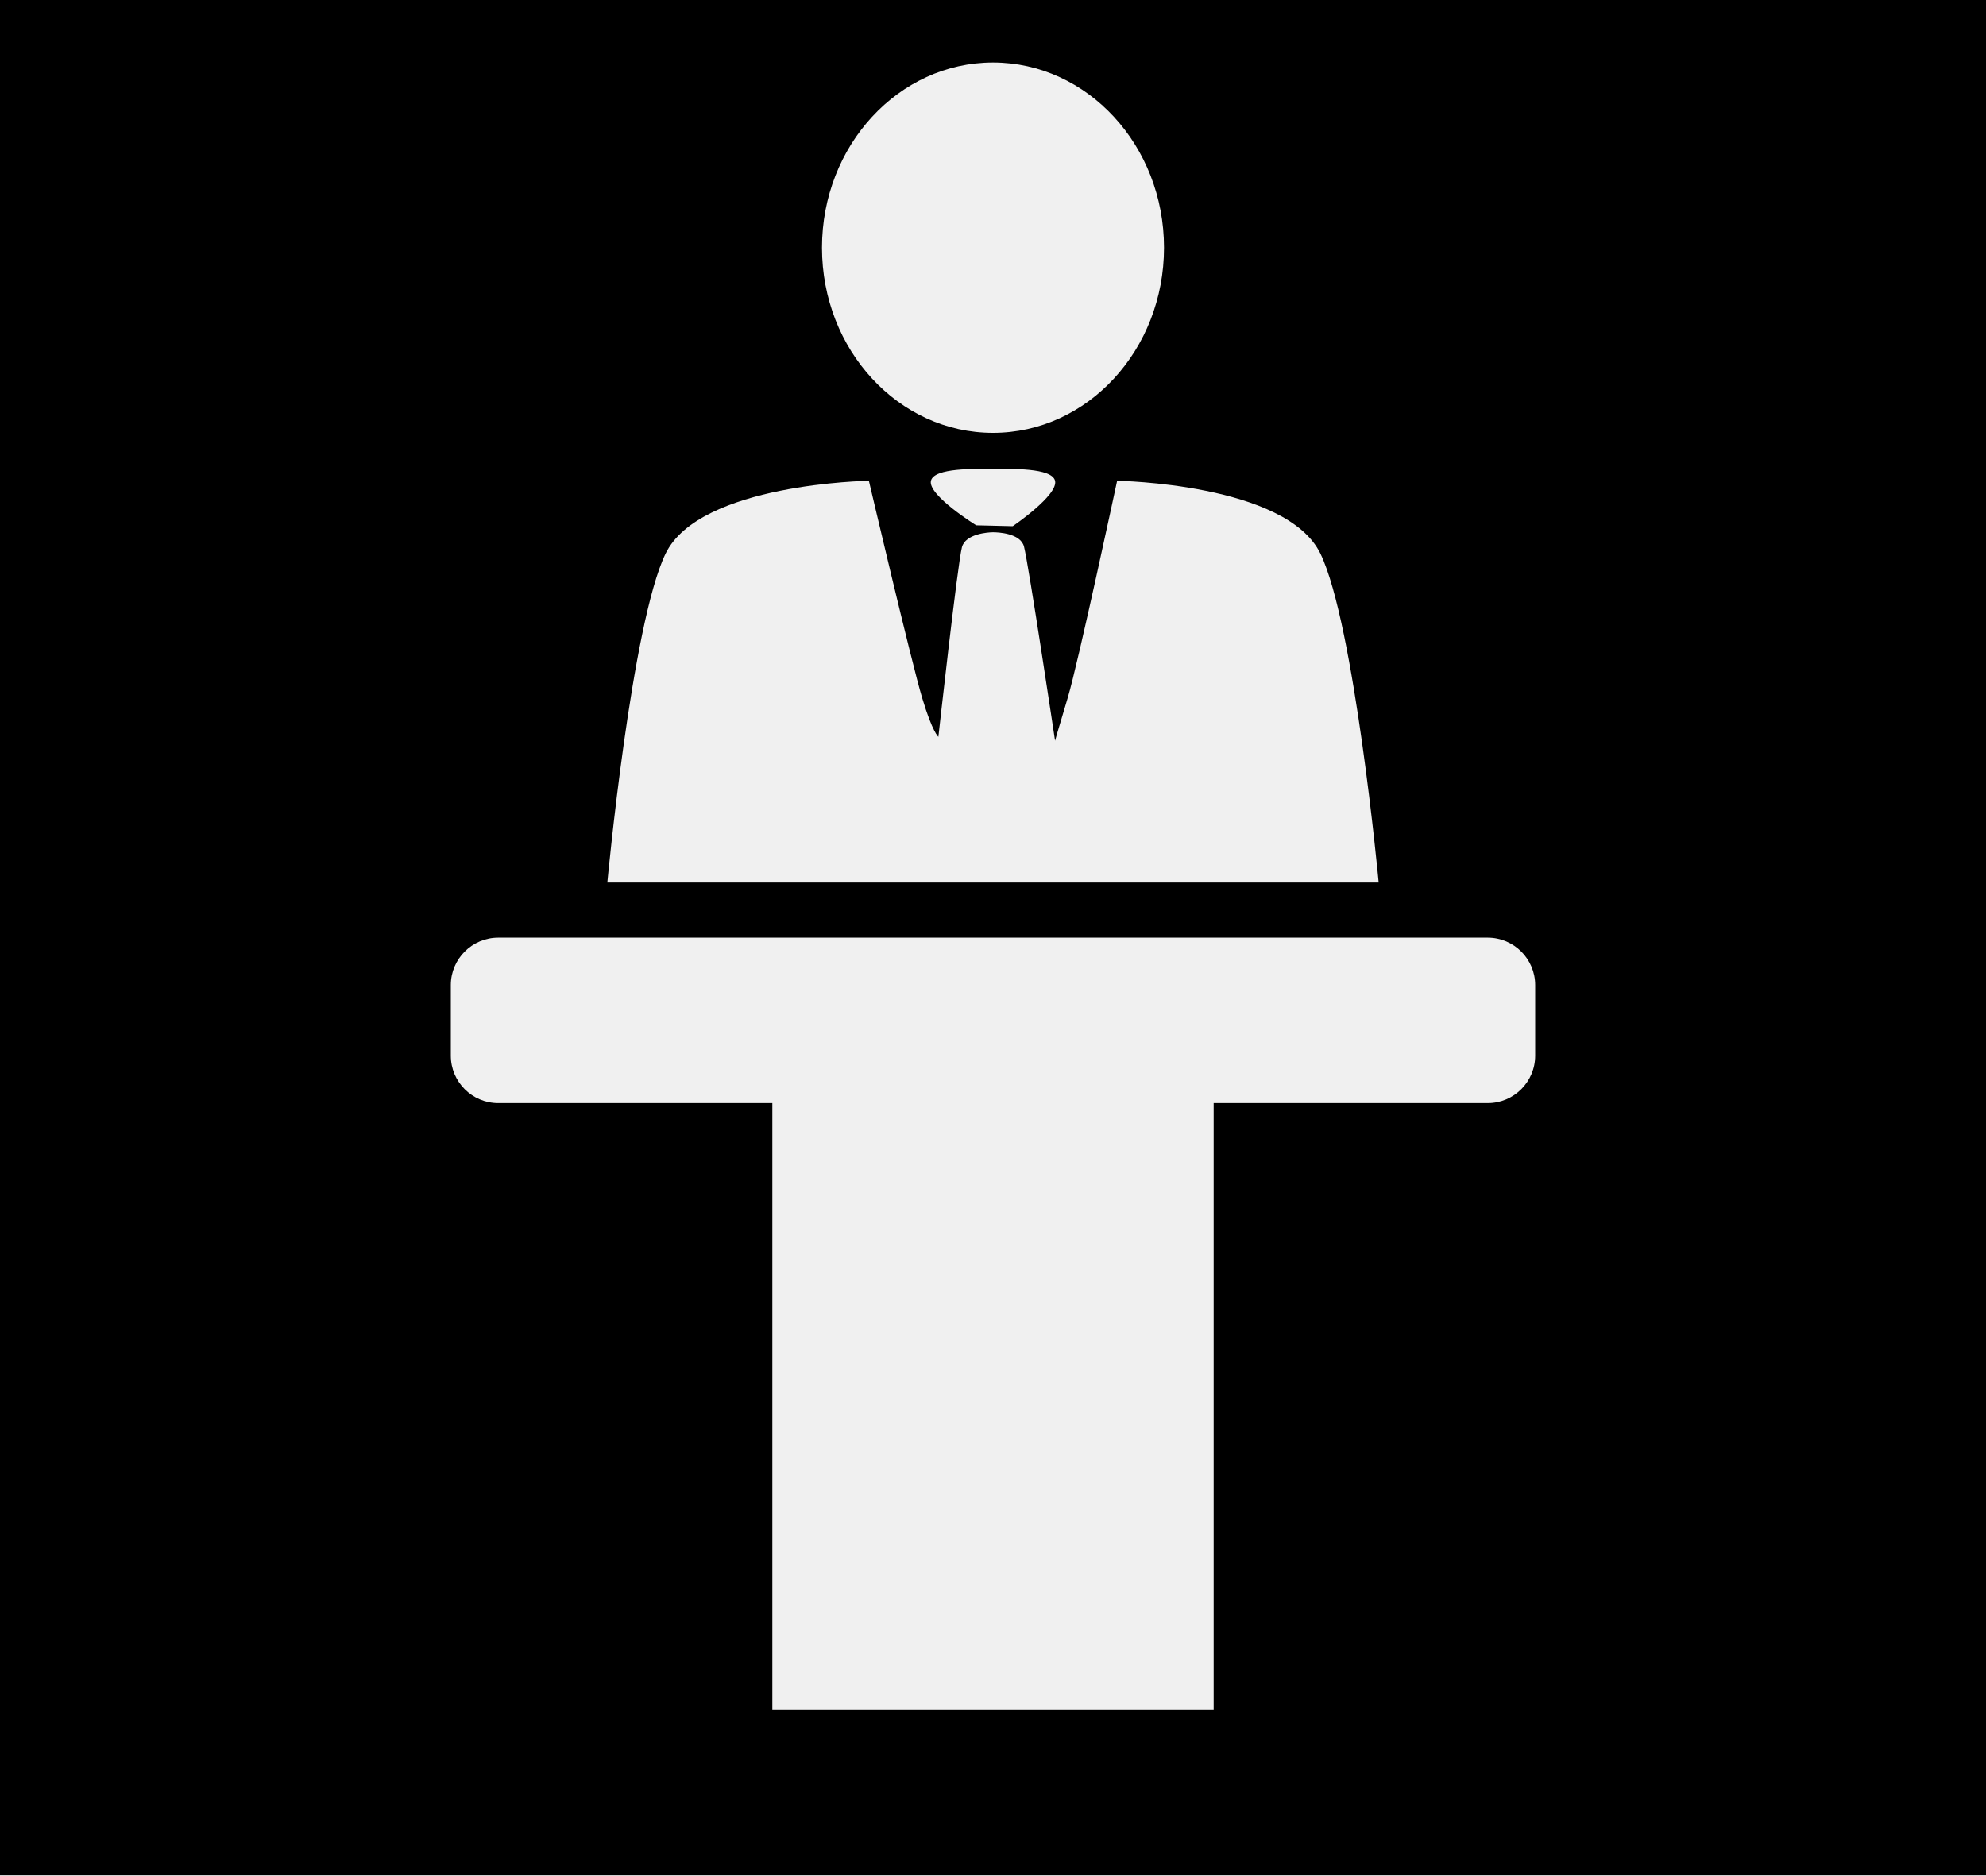
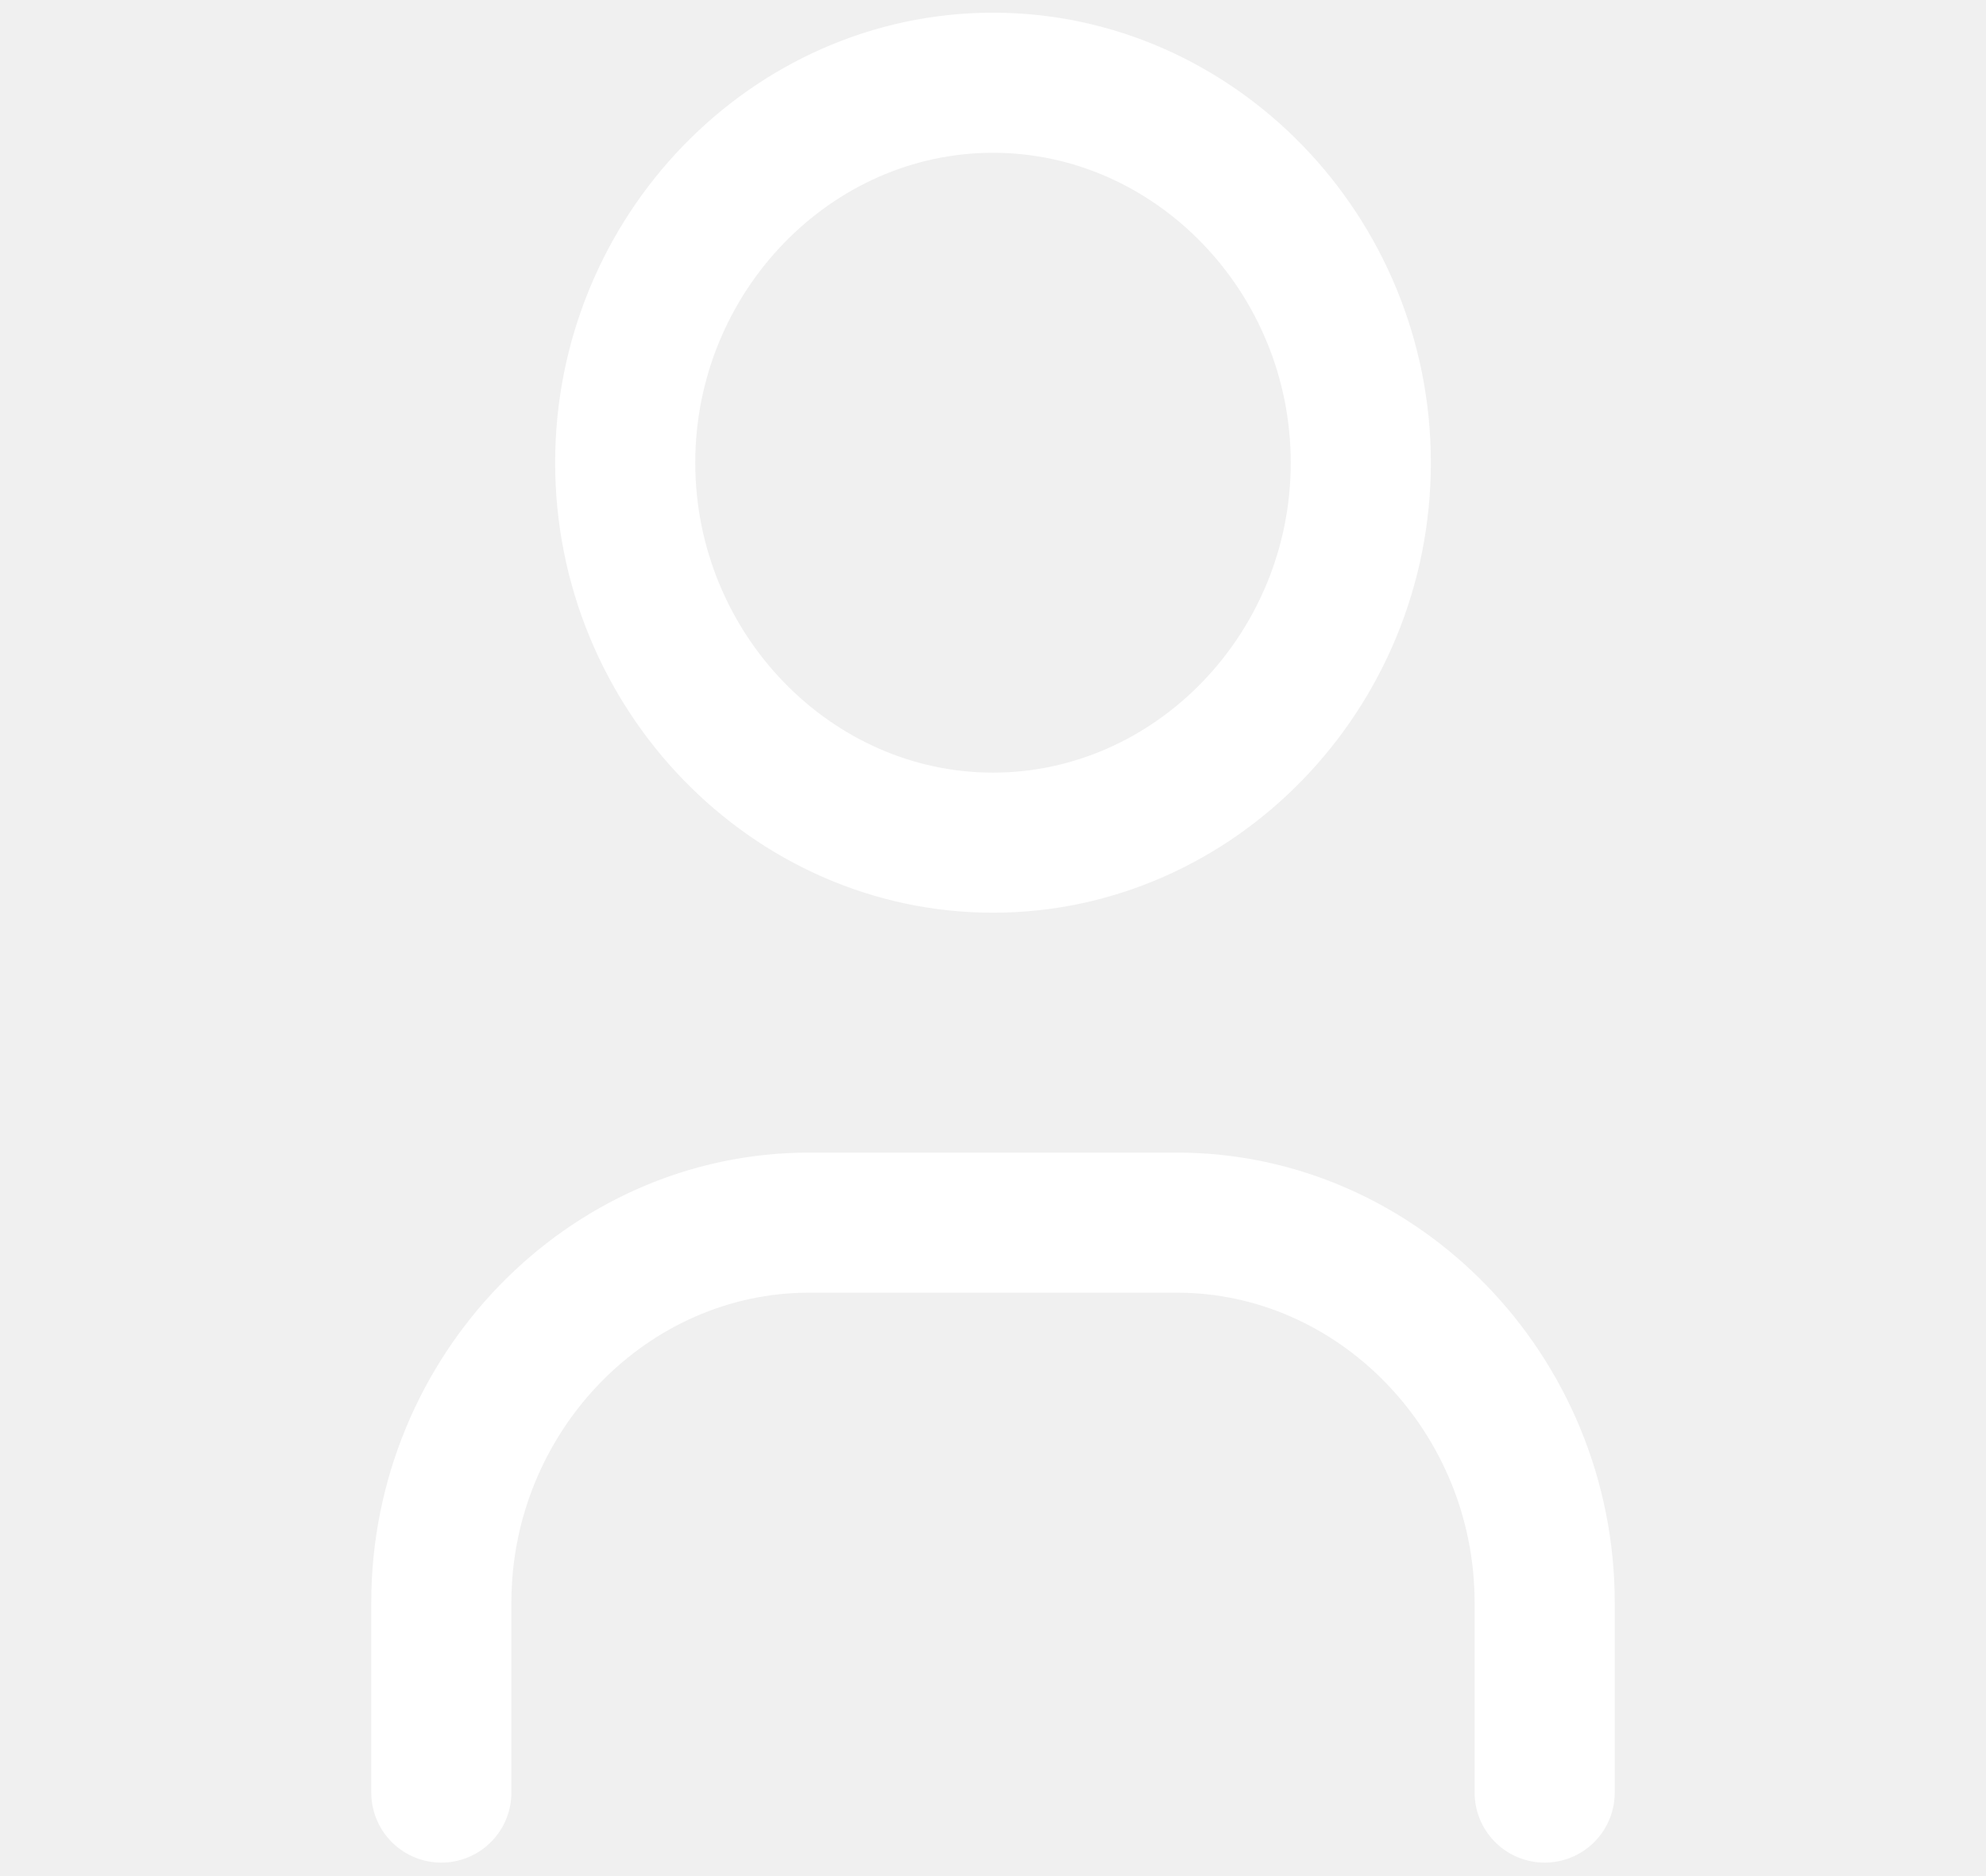
- <svg xmlns="http://www.w3.org/2000/svg" width="100%" height="100%" viewBox="0 0 36 34" version="1.1" xml:space="preserve" style="fill-rule:evenodd;clip-rule:evenodd;stroke-linejoin:round;stroke-miterlimit:1.414;">
-   <path d="M36,0L36,34L0,34L0,0L36,0ZM26.968,20C27.442,20 27.828,19.615 27.828,19.14L27.828,17.86C27.828,17.385 27.442,17 26.968,17L9.032,17C8.558,17 8.172,17.385 8.172,17.86L8.172,19.14C8.172,19.615 8.558,20 9.032,20L14,20L14,31L22,31L22,20L26.968,20ZM24.991,16C24.99,15.984 24.552,11.315 23.936,10.039C23.319,8.762 20.25,8.717 20.25,8.717C20.25,8.717 19.543,12.025 19.354,12.654C19.164,13.284 19.125,13.43 19.125,13.43C19.125,13.43 18.646,10.234 18.562,9.91C18.5,9.666 18.088,9.65 18,9.65C17.912,9.65 17.5,9.678 17.437,9.921C17.354,10.246 17.01,13.359 17.01,13.359C17.01,13.359 16.905,13.284 16.716,12.654C16.526,12.025 15.75,8.717 15.75,8.717C15.75,8.717 12.681,8.762 12.064,10.039C11.447,11.317 11.009,16 11.009,16L24.991,16ZM19.125,8.717C19.186,8.978 18.358,9.54 18.358,9.54L17.696,9.524C17.696,9.524 16.814,8.978 16.875,8.717C16.931,8.477 17.686,8.503 18,8.5C18.316,8.503 19.069,8.477 19.125,8.717ZM18,1.133C19.711,1.133 21.1,2.638 21.1,4.491C21.1,6.344 19.711,7.848 18,7.848C16.289,7.848 14.9,6.344 14.9,4.491C14.9,2.638 16.289,1.133 18,1.133Z" />
+ <svg width="100%" height="100%" viewBox="0 0 36 34" style="fill-rule:evenodd;clip-rule:evenodd;stroke-linecap:round;stroke-linejoin:round;">
+   <path d="M11.333,8.389C11.333,12.168 14.343,15.278 18,15.278C21.657,15.278 24.667,12.168 24.667,8.389C24.667,4.61 21.657,1.5 18,1.5C14.343,1.5 11.333,4.61 11.333,8.389" style="fill:none;fill-rule:nonzero;stroke:#fff;stroke-width:2.54px;" />
+   <path d="M8,32.5L8,29.056C8,25.276 11.009,22.167 14.667,22.167L21.333,22.167C24.991,22.167 28,25.276 28,29.056L28,32.5" style="fill:none;fill-rule:nonzero;stroke:#fff;stroke-width:2.54px;" />
</svg>
